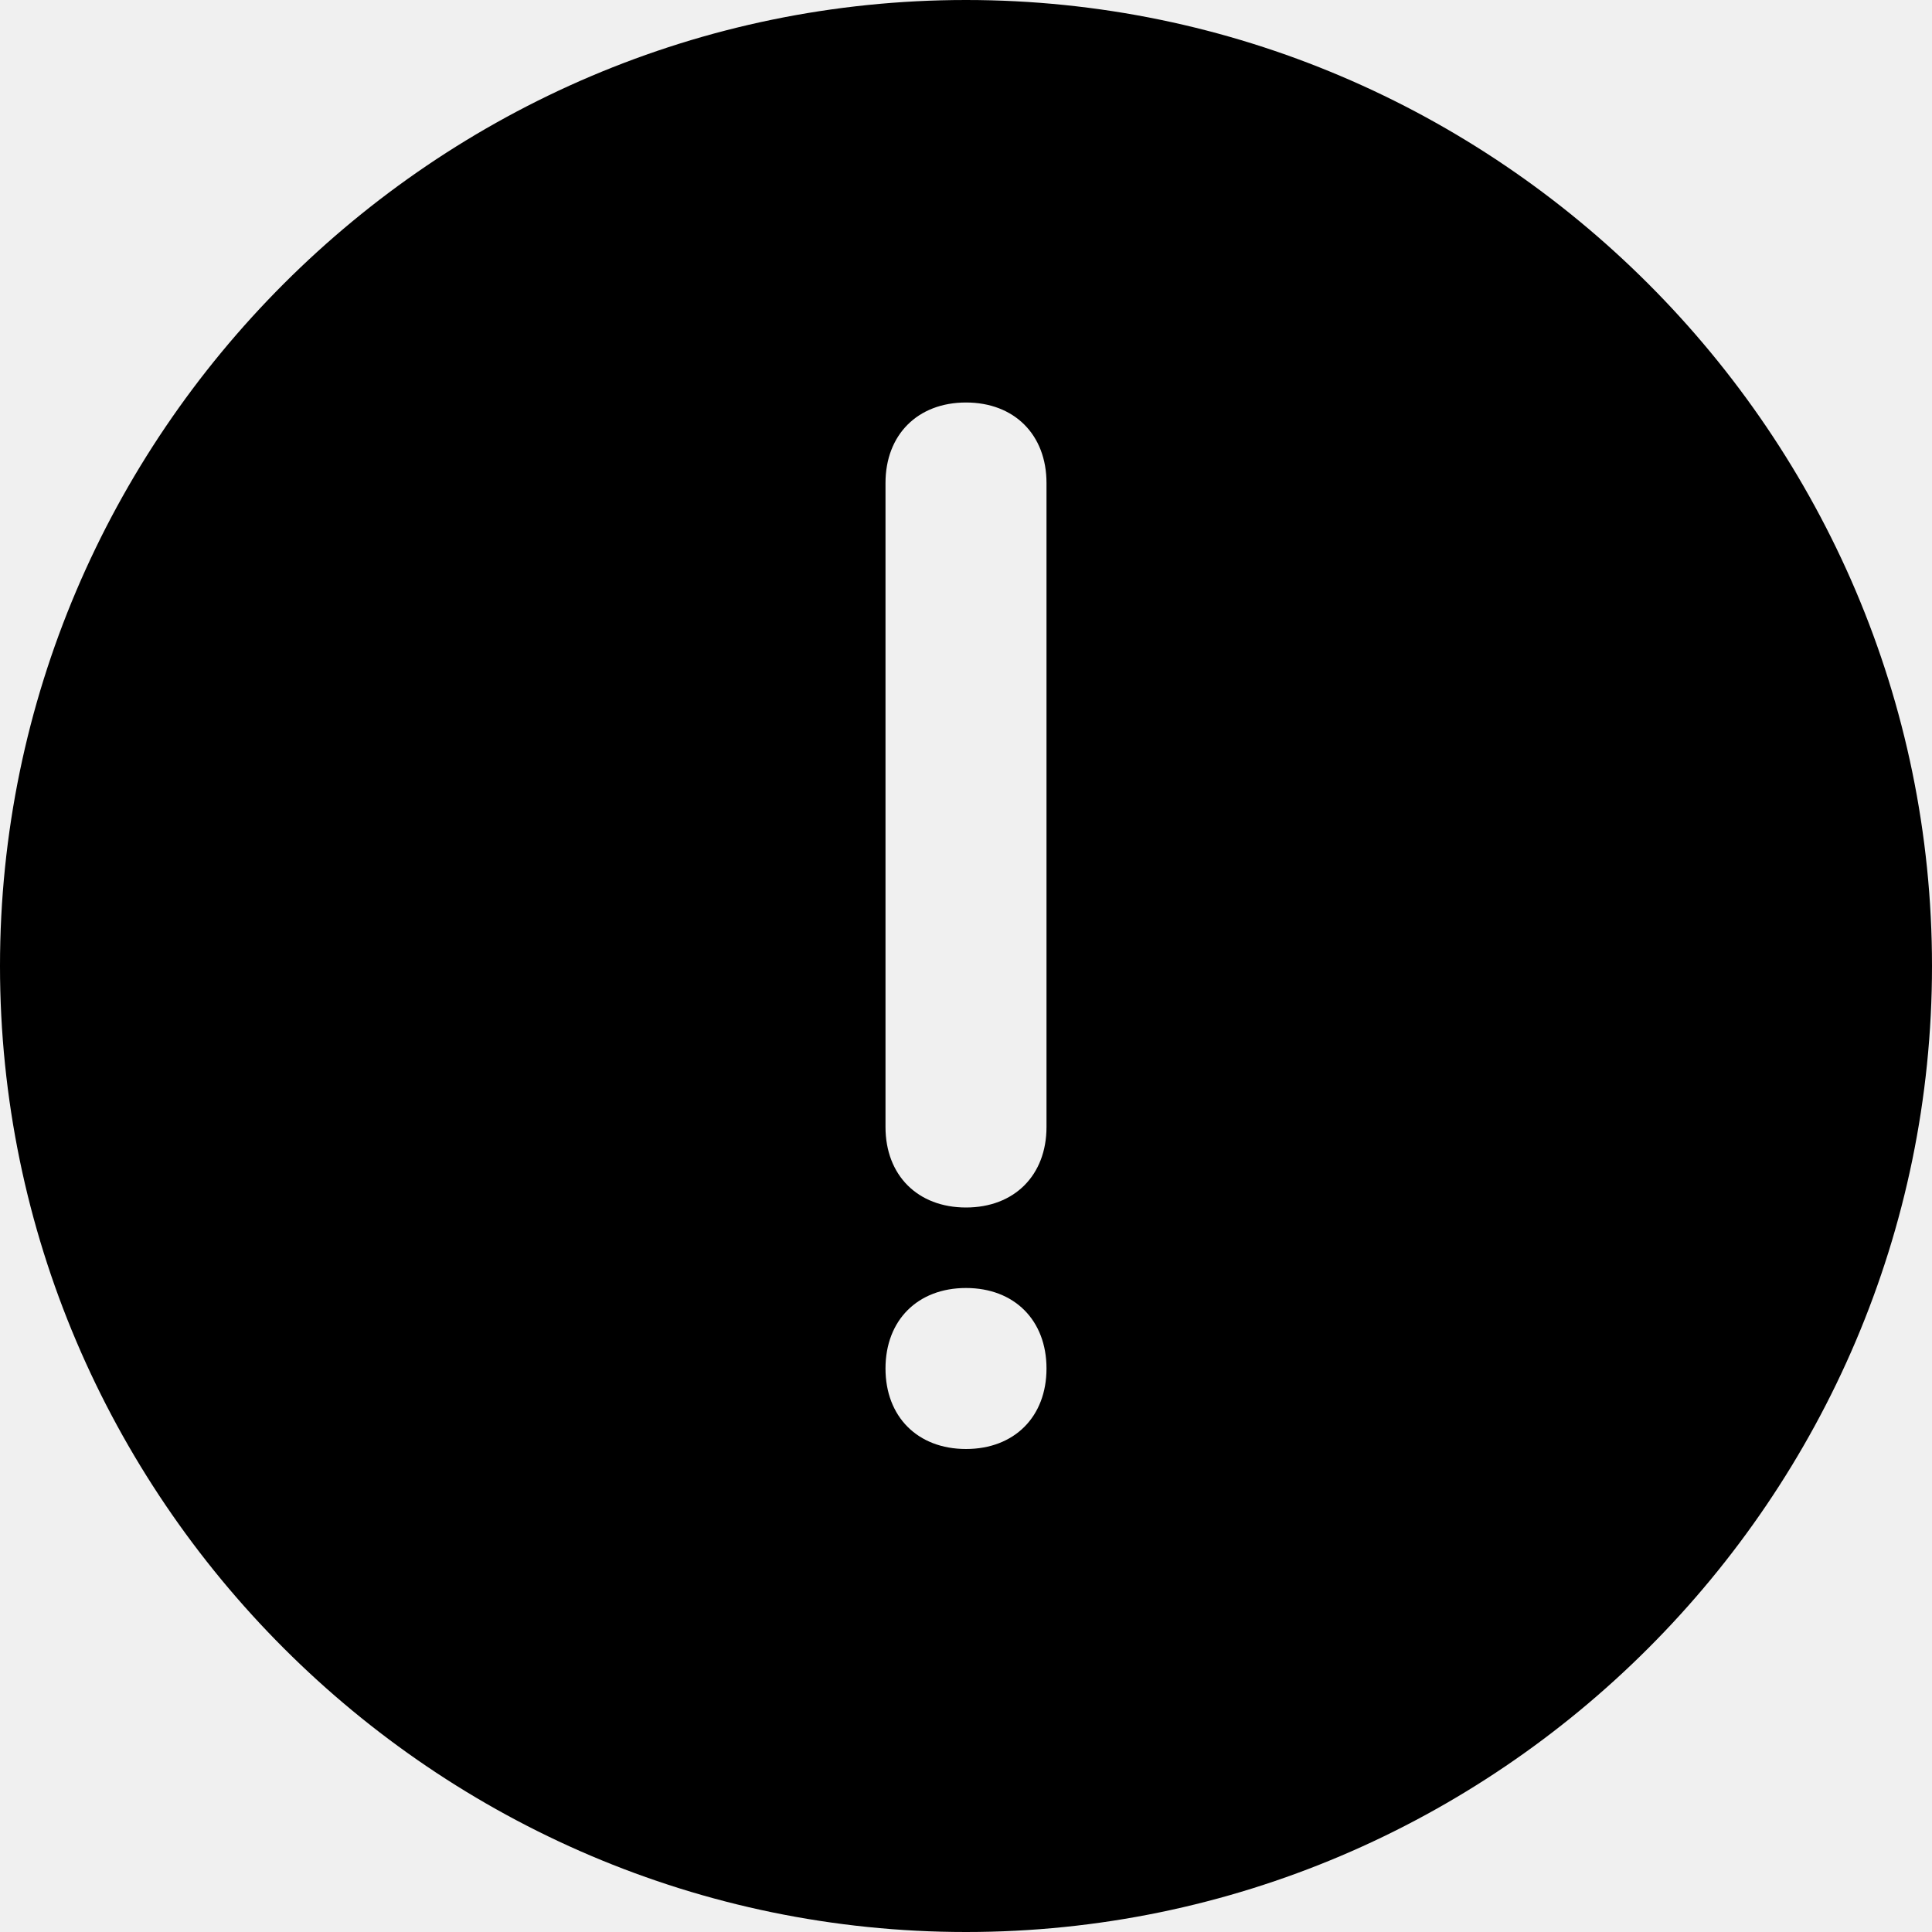
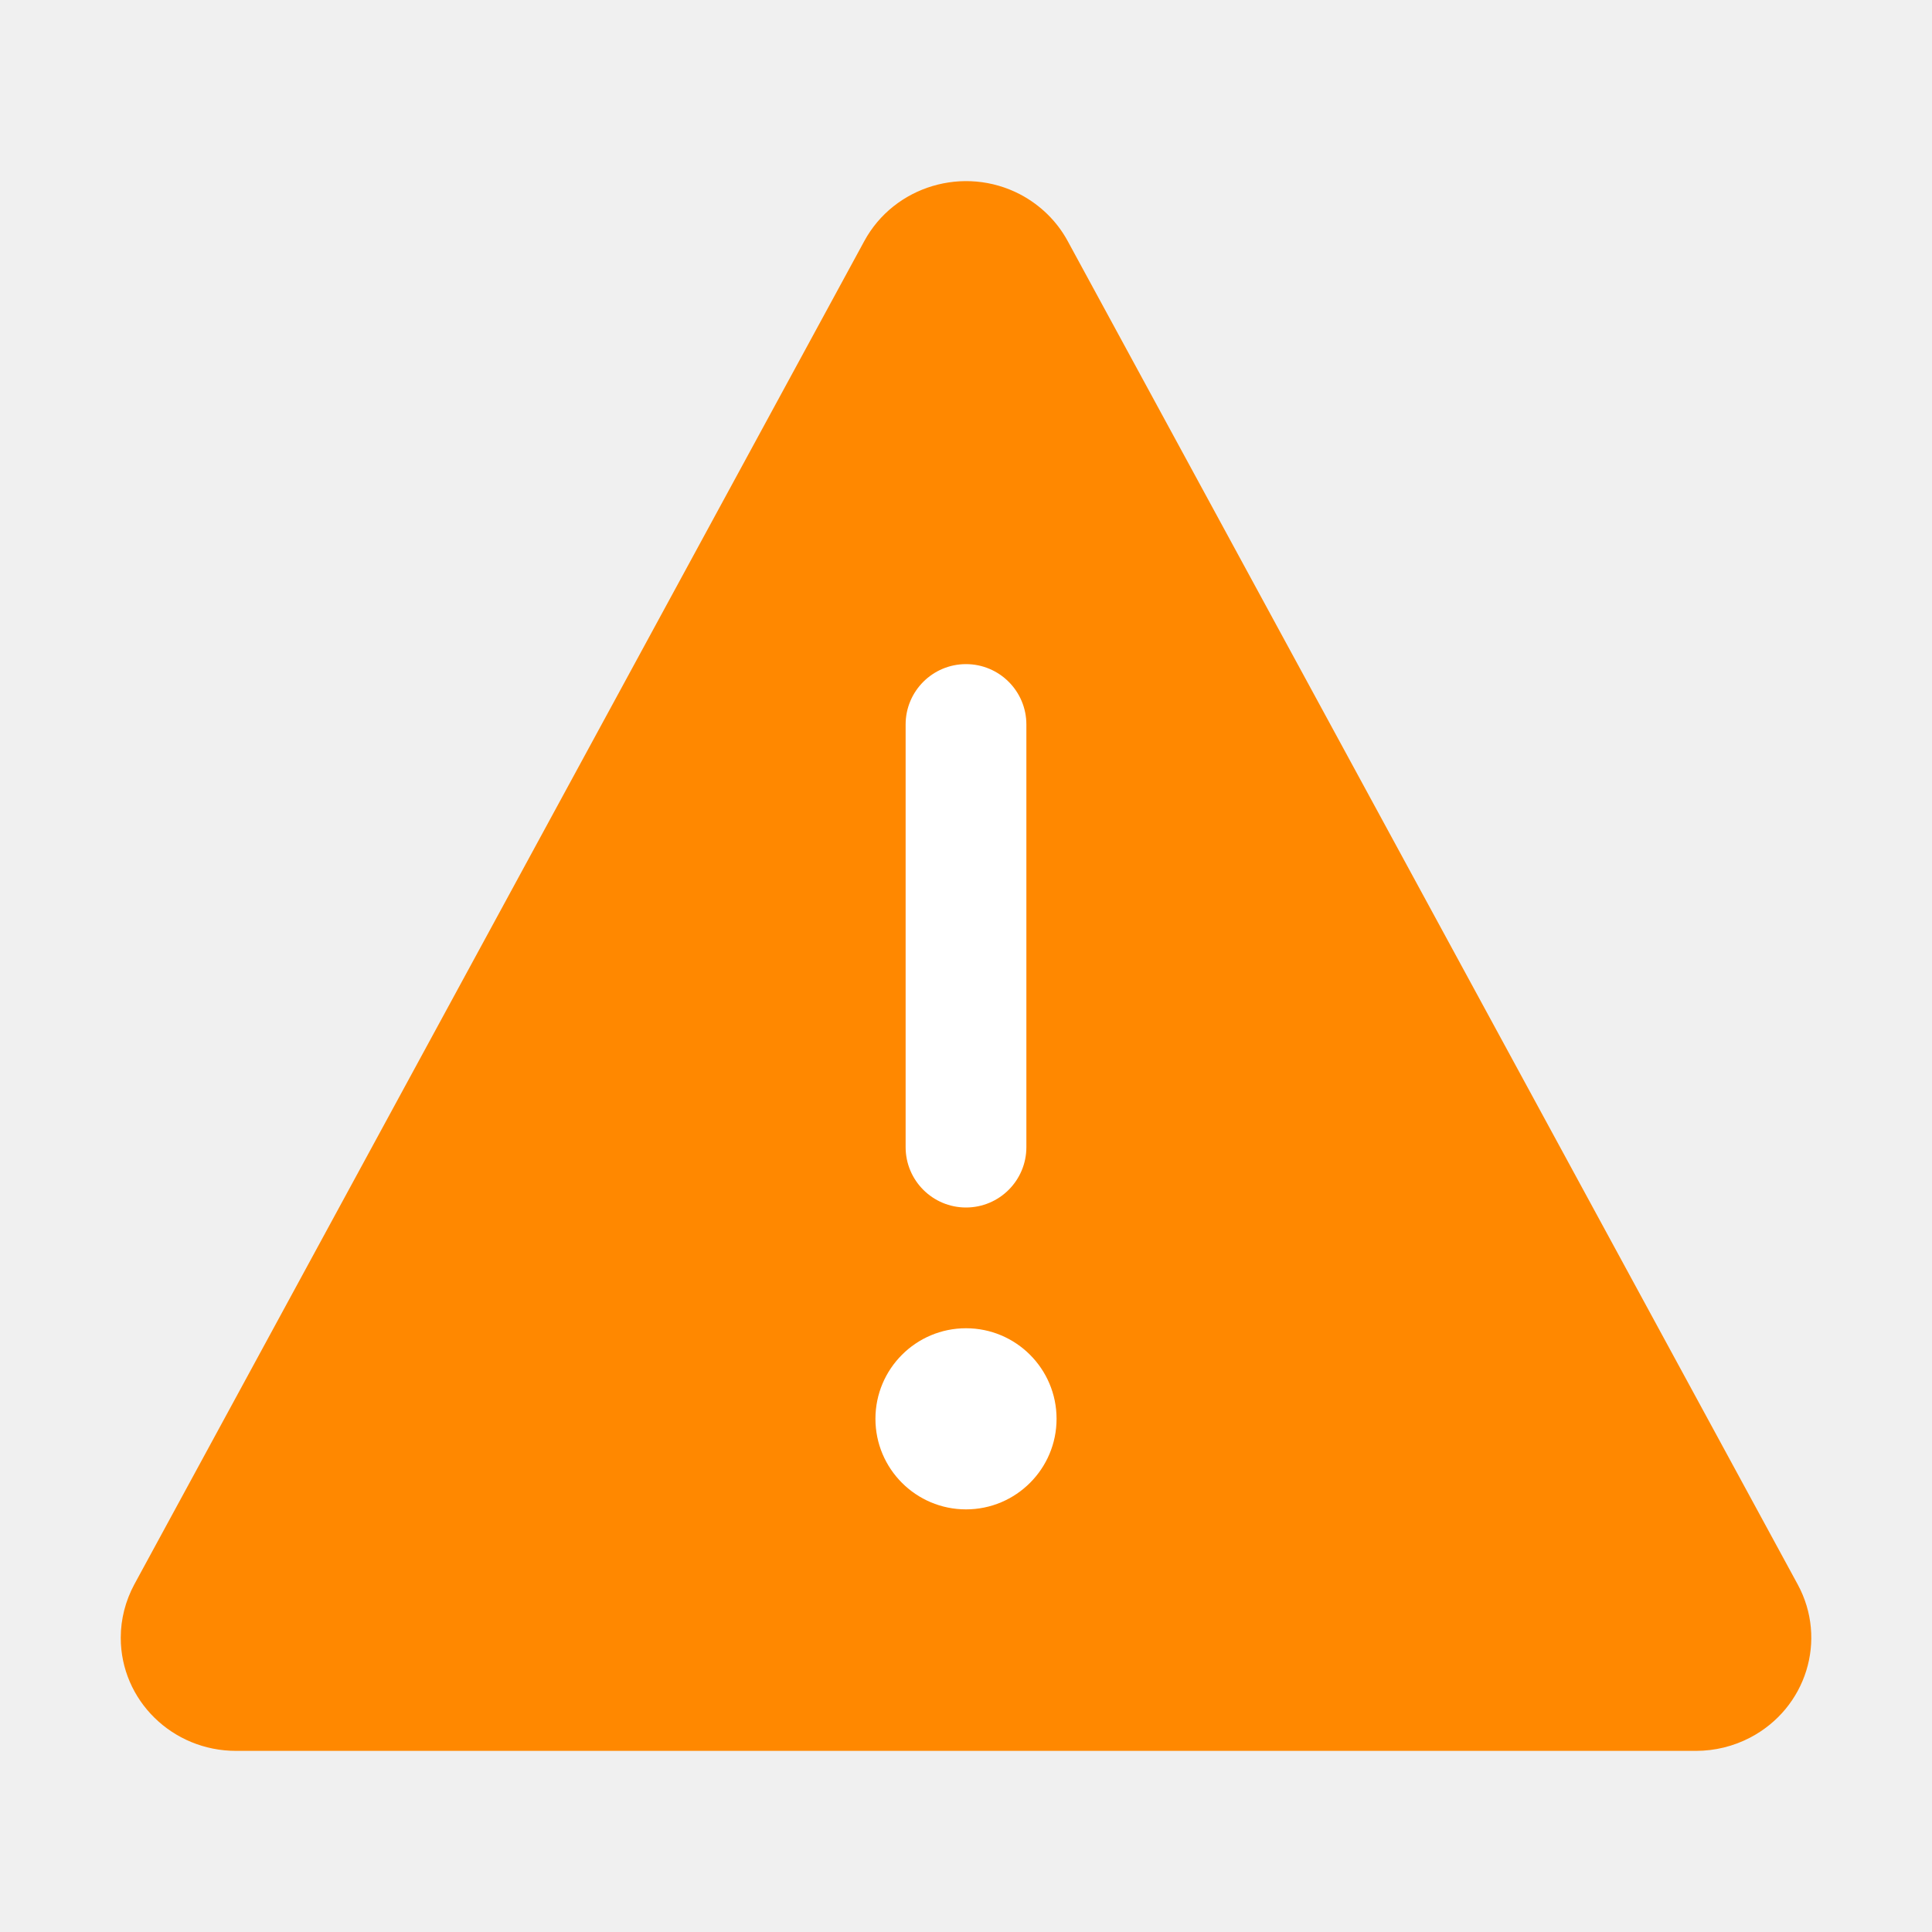
- <svg xmlns="http://www.w3.org/2000/svg" version="1.1" id="Layer_1" x="0px" y="0px" viewBox="0 0 24 24" xml:space="preserve">
-   <g id="Icon">
-     <g id="UI-icons-英文名" transform="translate(-412, -929)">
-       <g id="提示建议性图标" transform="translate(100, 761)">
-         <g id="Warning" transform="translate(312, 168)">
-           <path id="Combined-Shape" class="st0" d="M12,24C5.4,24,0,18.6,0,12S5.4,0,12,0s12,5.4,12,12S18.6,24,12,24z M12,5      c-0.6,0-1,0.4-1,1v8c0,0.6,0.4,1,1,1s1-0.4,1-1V6C13,5.4,12.6,5,12,5z M12,18c0.6,0,1-0.4,1-1s-0.4-1-1-1s-1,0.4-1,1      S11.4,18,12,18z" />
-         </g>
-       </g>
-     </g>
+ <svg xmlns="http://www.w3.org/2000/svg" viewBox="0 0 16 16" version="1.1">
+   <g id="icon/alert/warning/16" stroke="none" stroke-width="1" fill="none" fill-rule="evenodd">
+     <path d="M8.842,1.996 L14.888,13.122 C15.136,13.579 14.96,14.146 14.494,14.39 C14.356,14.462 14.202,14.5 14.045,14.5 L1.955,14.5 C1.427,14.5 1,14.081 1,13.563 C1,13.409 1.039,13.258 1.112,13.122 L7.158,1.996 C7.406,1.54 7.984,1.367 8.449,1.61 C8.616,1.698 8.753,1.832 8.842,1.996 Z" id="三角形" fill="#FF8800" />
+     <path d="M8,12.5 C7.586,12.5 7.25,12.164 7.25,11.75 C7.25,11.336 7.586,11 8,11 C8.414,11 8.75,11.336 8.75,11.75 C8.75,12.164 8.414,12.5 8,12.5 Z" id="路径" fill="#FFFFFF" />
+     <rect id="矩形" fill="#FFFFFF" transform="translate(8, 7.75) scale(-1, -1) rotate(180) translate(-8, -7.75) " x="7.5" y="5.5" width="1" height="4.5" rx="0.5" />
  </g>
</svg>
